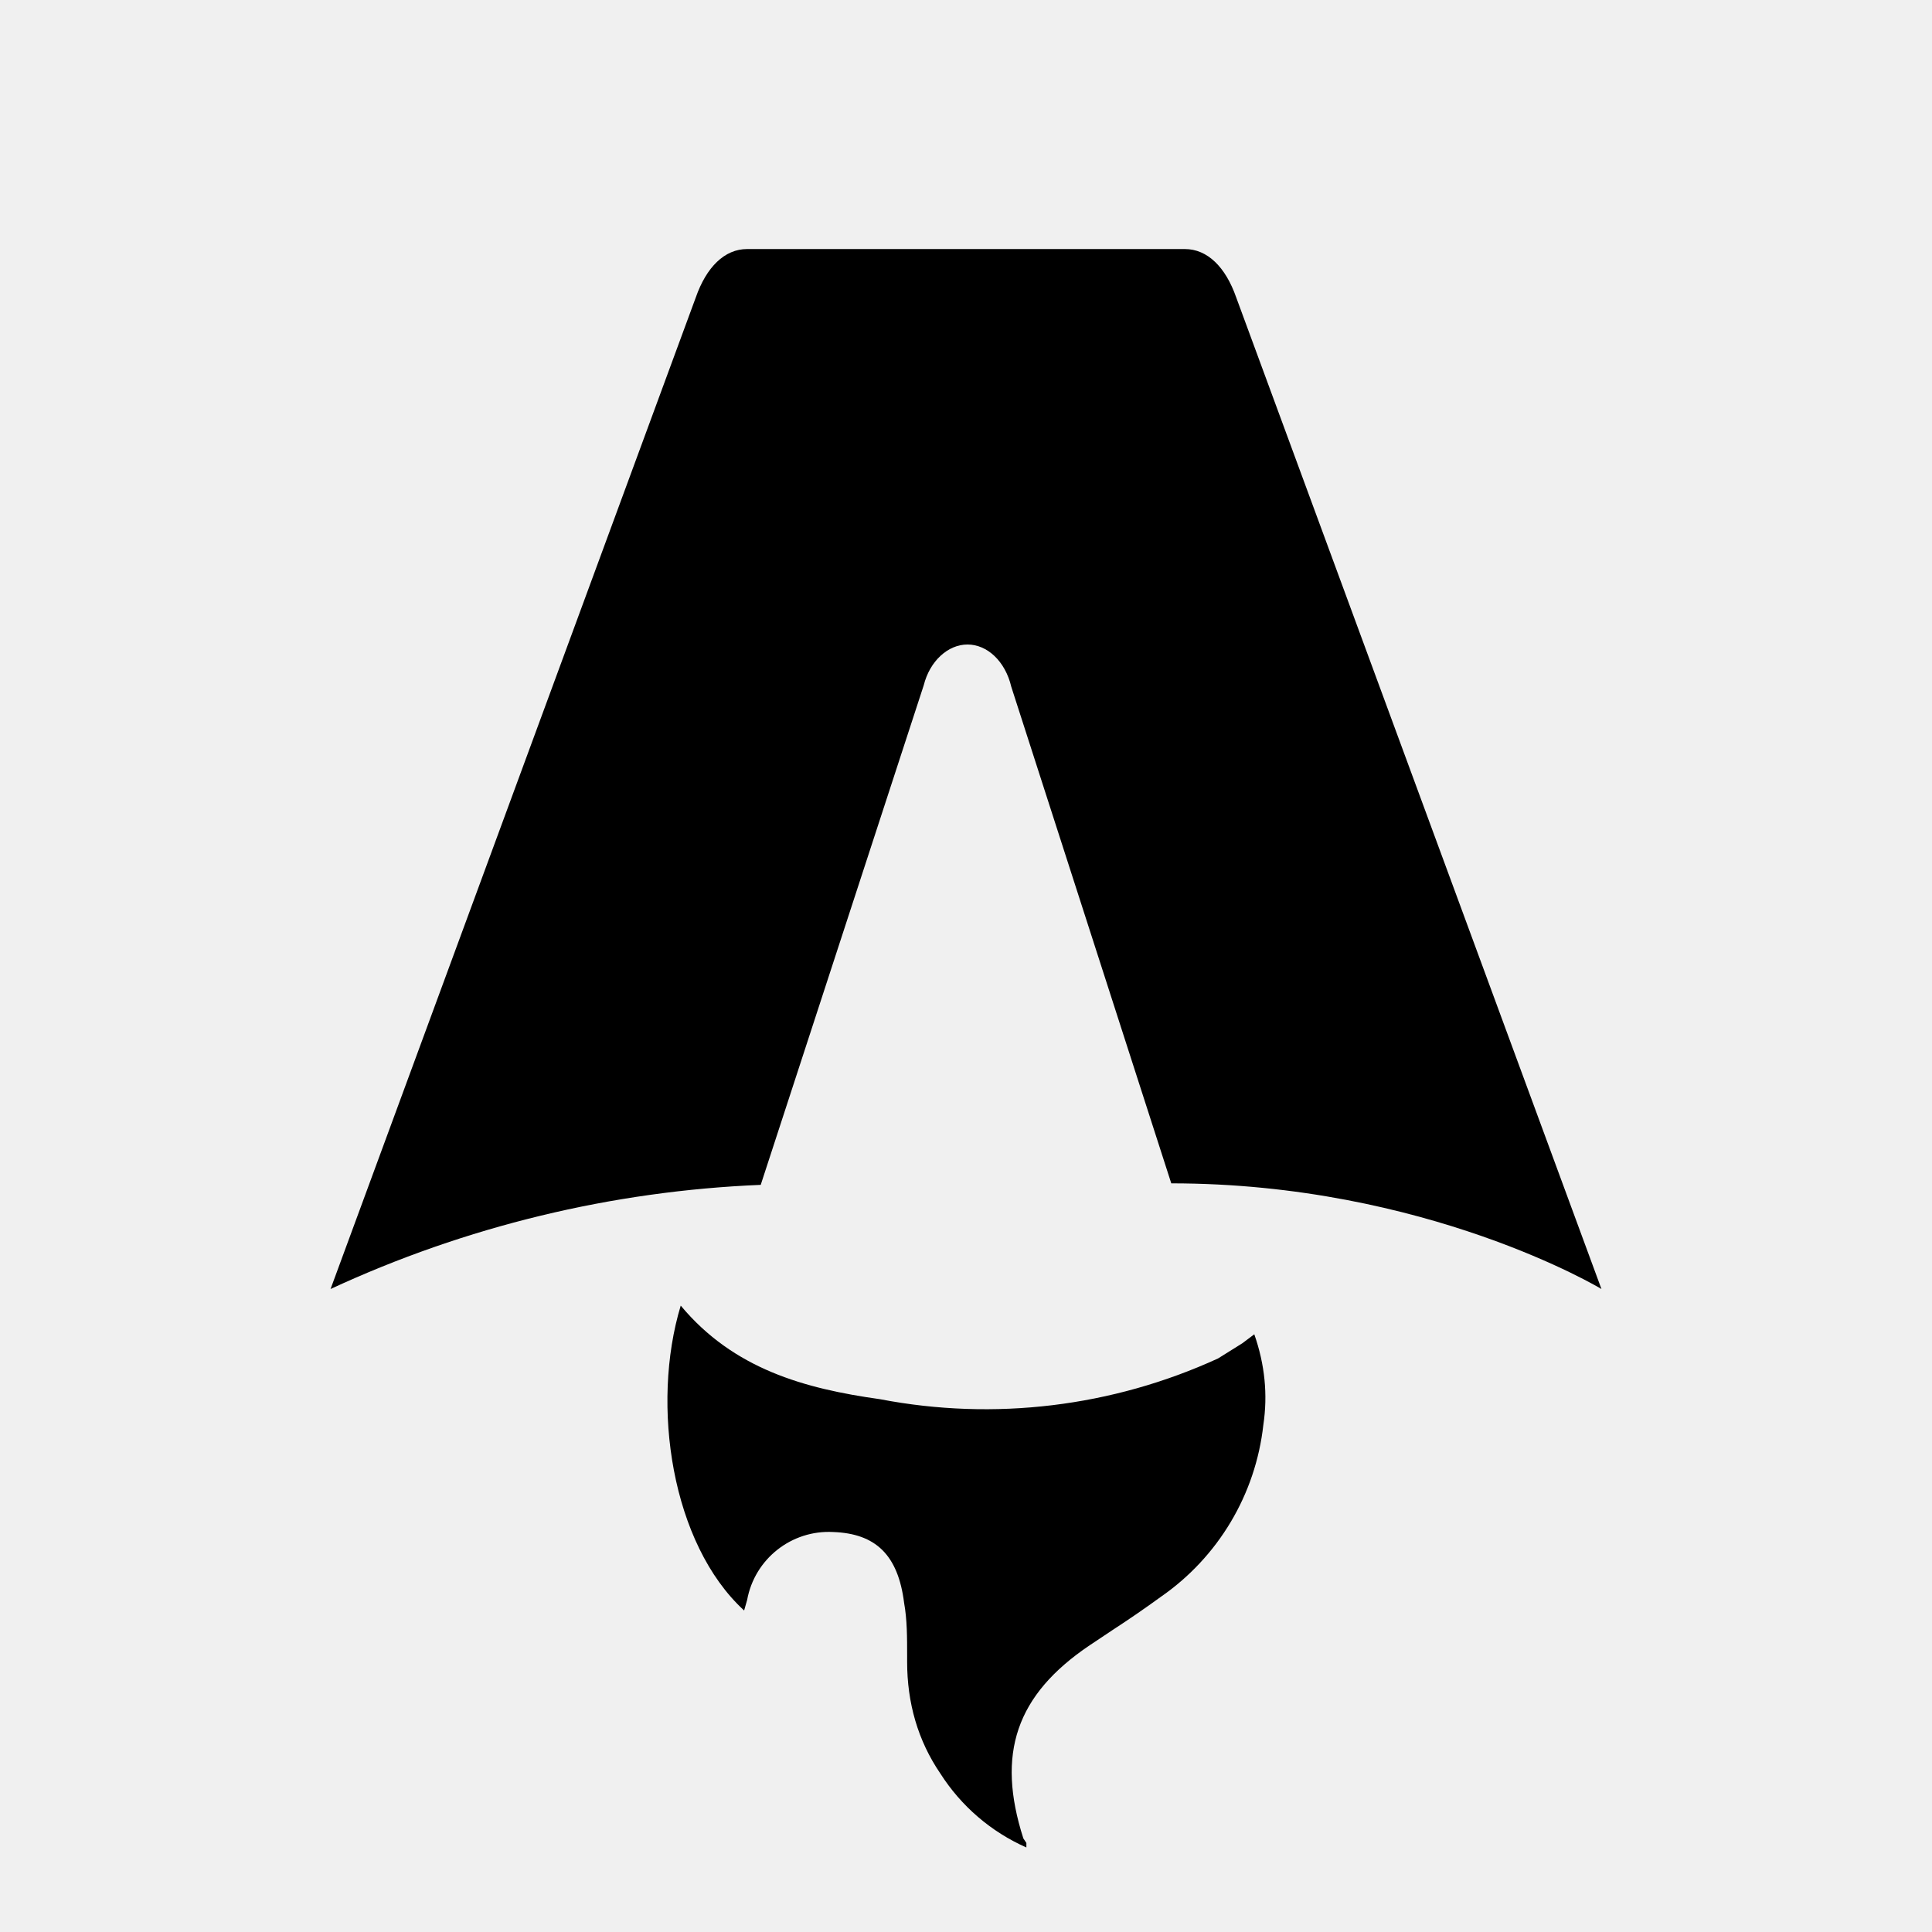
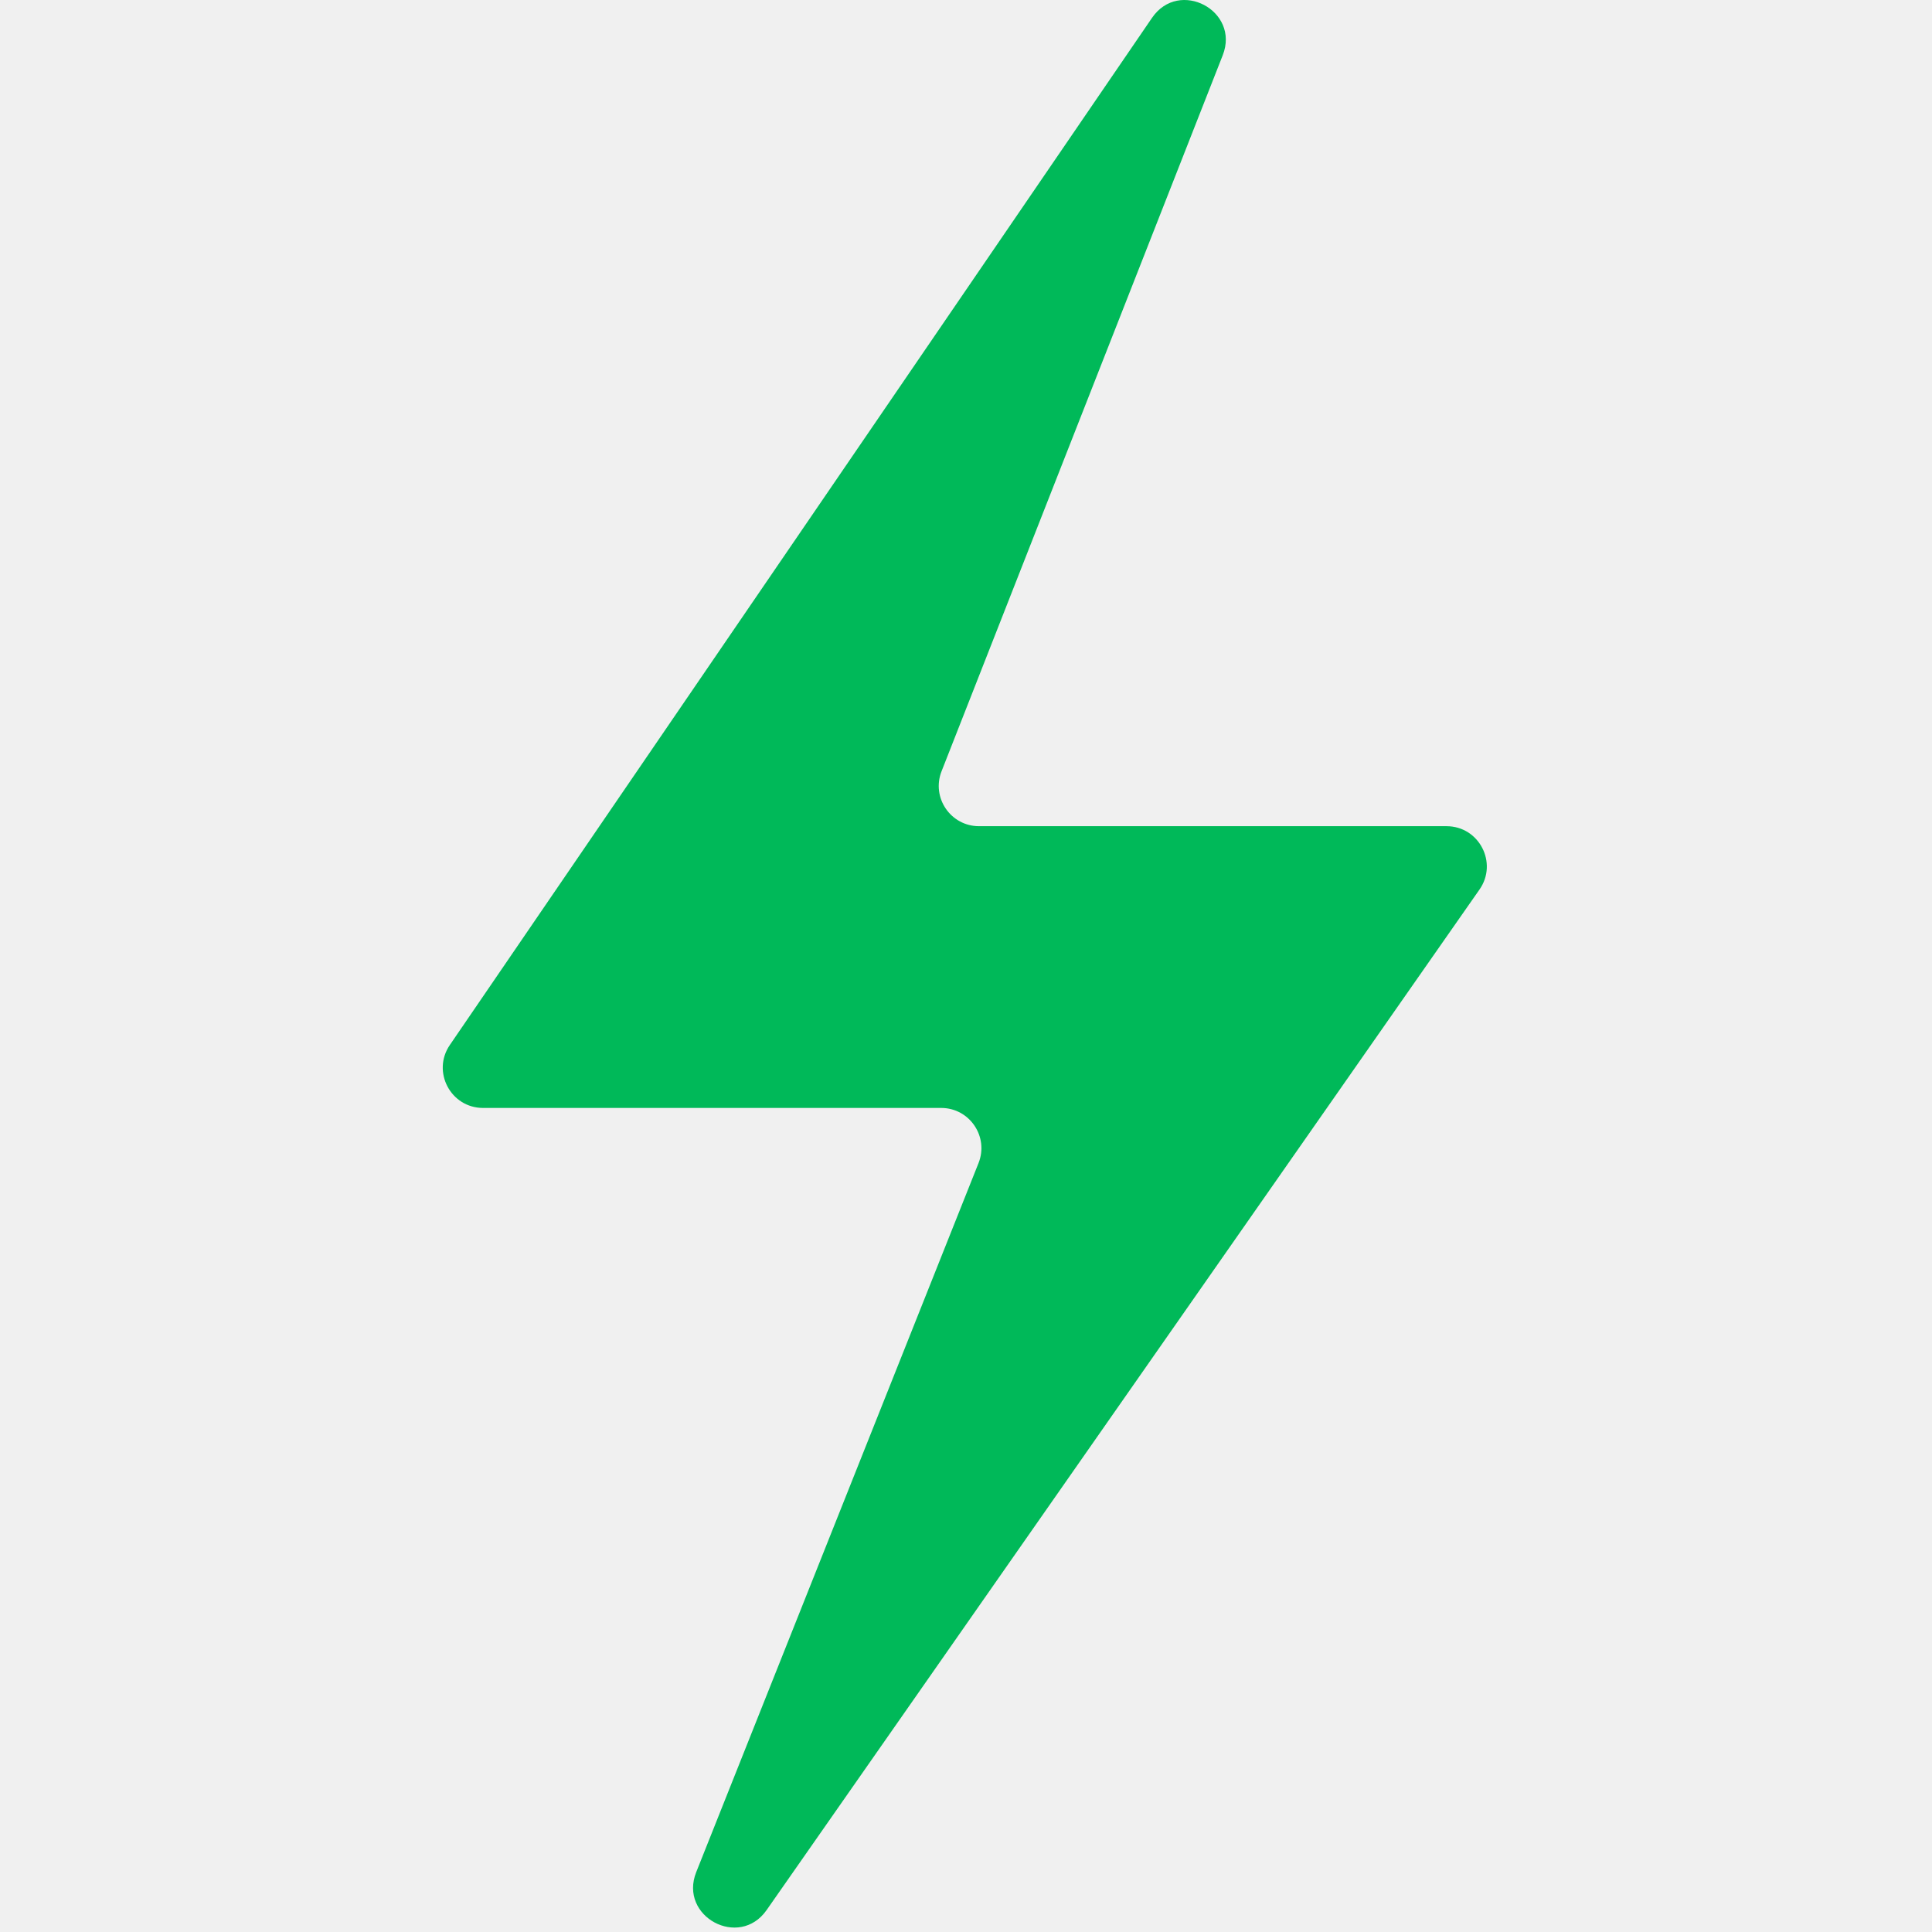
- <svg xmlns="http://www.w3.org/2000/svg" fill="none" viewBox="0 0 128 128">
-   <path d="M50.4 78.5a75.1 75.1 0 0 0-28.5 6.9l24.2-65.7c.7-2 1.9-3.2 3.4-3.2h29c1.5 0 2.7 1.2 3.4 3.2l24.2 65.7s-11.6-7-28.5-7L67 45.5c-.4-1.7-1.6-2.8-2.9-2.8-1.3 0-2.5 1.1-2.9 2.7L50.4 78.5Zm-1.1 28.2Zm-4.2-20.2c-2 6.6-.6 15.8 4.2 20.2a17.5 17.5 0 0 1 .2-.7 5.5 5.5 0 0 1 5.7-4.5c2.8.1 4.3 1.5 4.7 4.7.2 1.1.2 2.3.2 3.5v.4c0 2.7.7 5.2 2.2 7.4a13 13 0 0 0 5.7 4.9v-.3l-.2-.3c-1.8-5.6-.5-9.5 4.4-12.8l1.5-1a73 73 0 0 0 3.2-2.2 16 16 0 0 0 6.8-11.4c.3-2 .1-4-.6-6l-.8.6-1.6 1a37 37 0 0 1-22.4 2.7c-5-.7-9.7-2-13.2-6.2Z" />
-   <style>
-         path { fill: #000; }
-         @media (prefers-color-scheme: dark) {
-             path { fill: #FFF; }
-         }
-     </style>
+ <svg xmlns="http://www.w3.org/2000/svg" width="192" height="192" viewBox="-44 0 192 192" fill="none">
+   <path d="M0.705 103.849L70.487 1.773C73.176 -2.159 79.254 1.059 77.513 5.493L49.572 76.644C48.541 79.268 50.476 82.106 53.295 82.106H99.754C102.988 82.106 104.885 85.745 103.033 88.397L32.185 189.82C29.465 193.715 23.433 190.464 25.19 186.05L53.245 115.586C54.291 112.959 52.356 110.106 49.529 110.106H4.007C0.791 110.106 -1.11 106.503 0.705 103.849Z" fill="#00B959" />
</svg>
